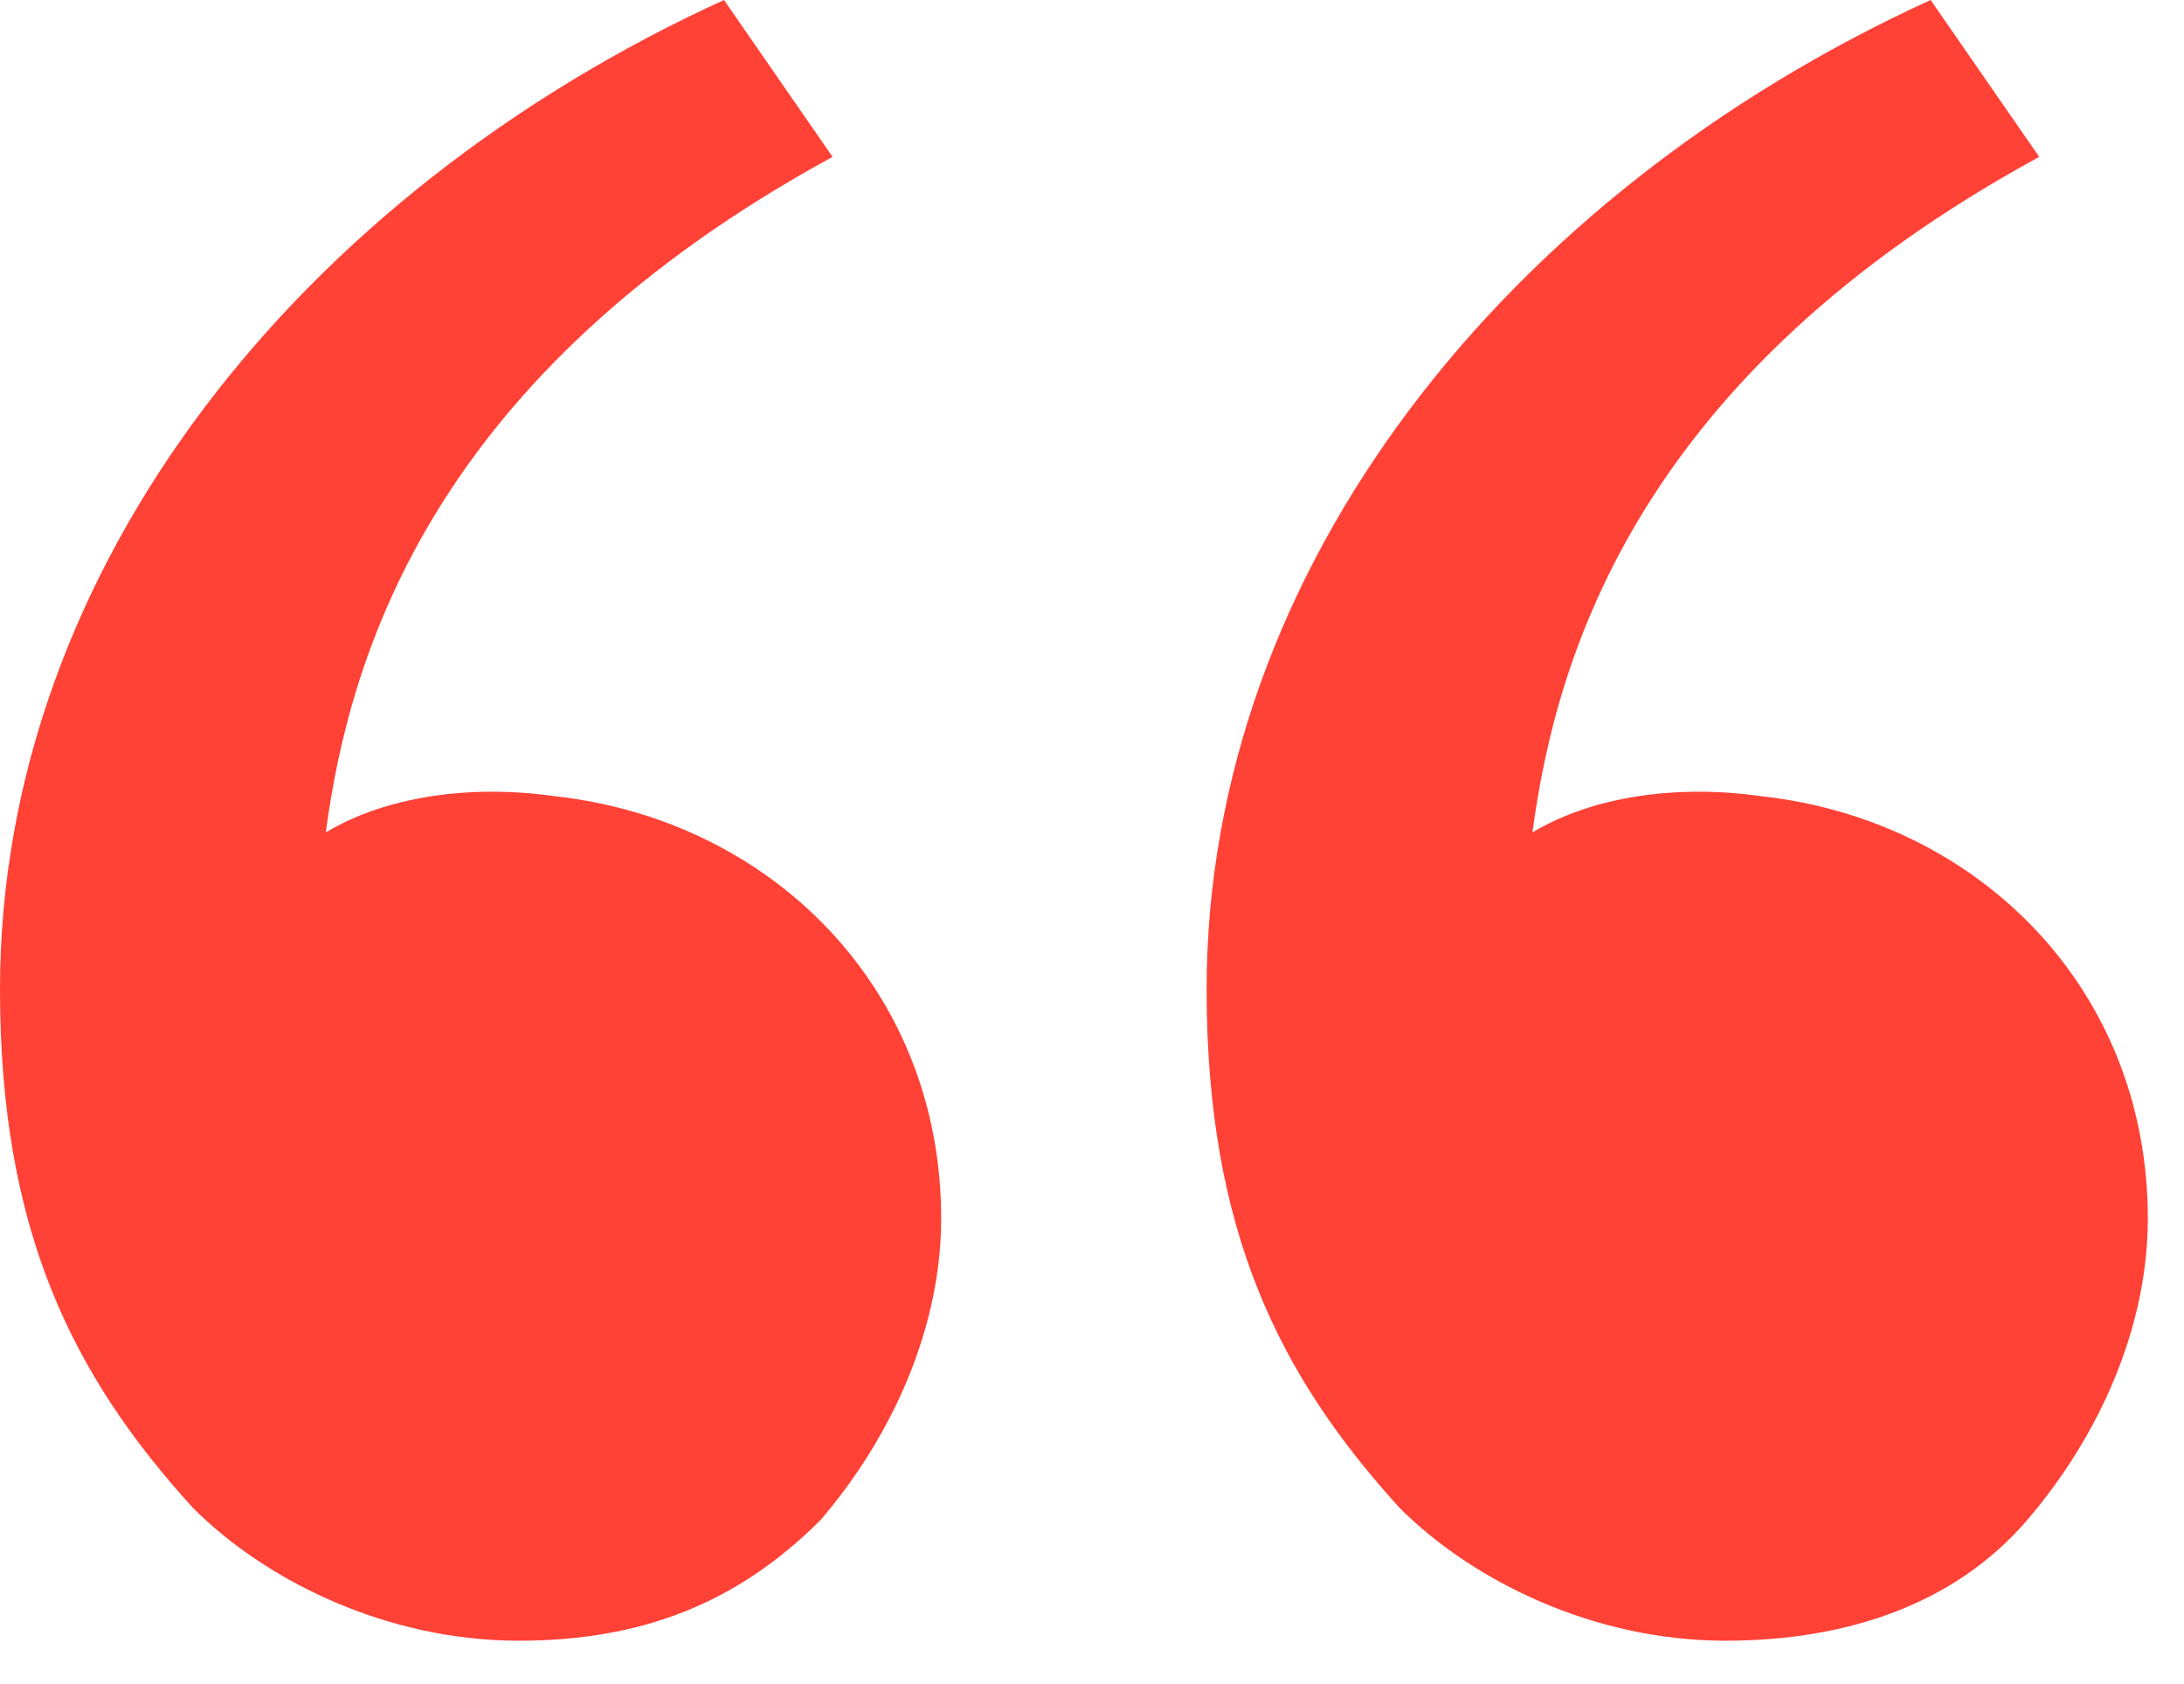
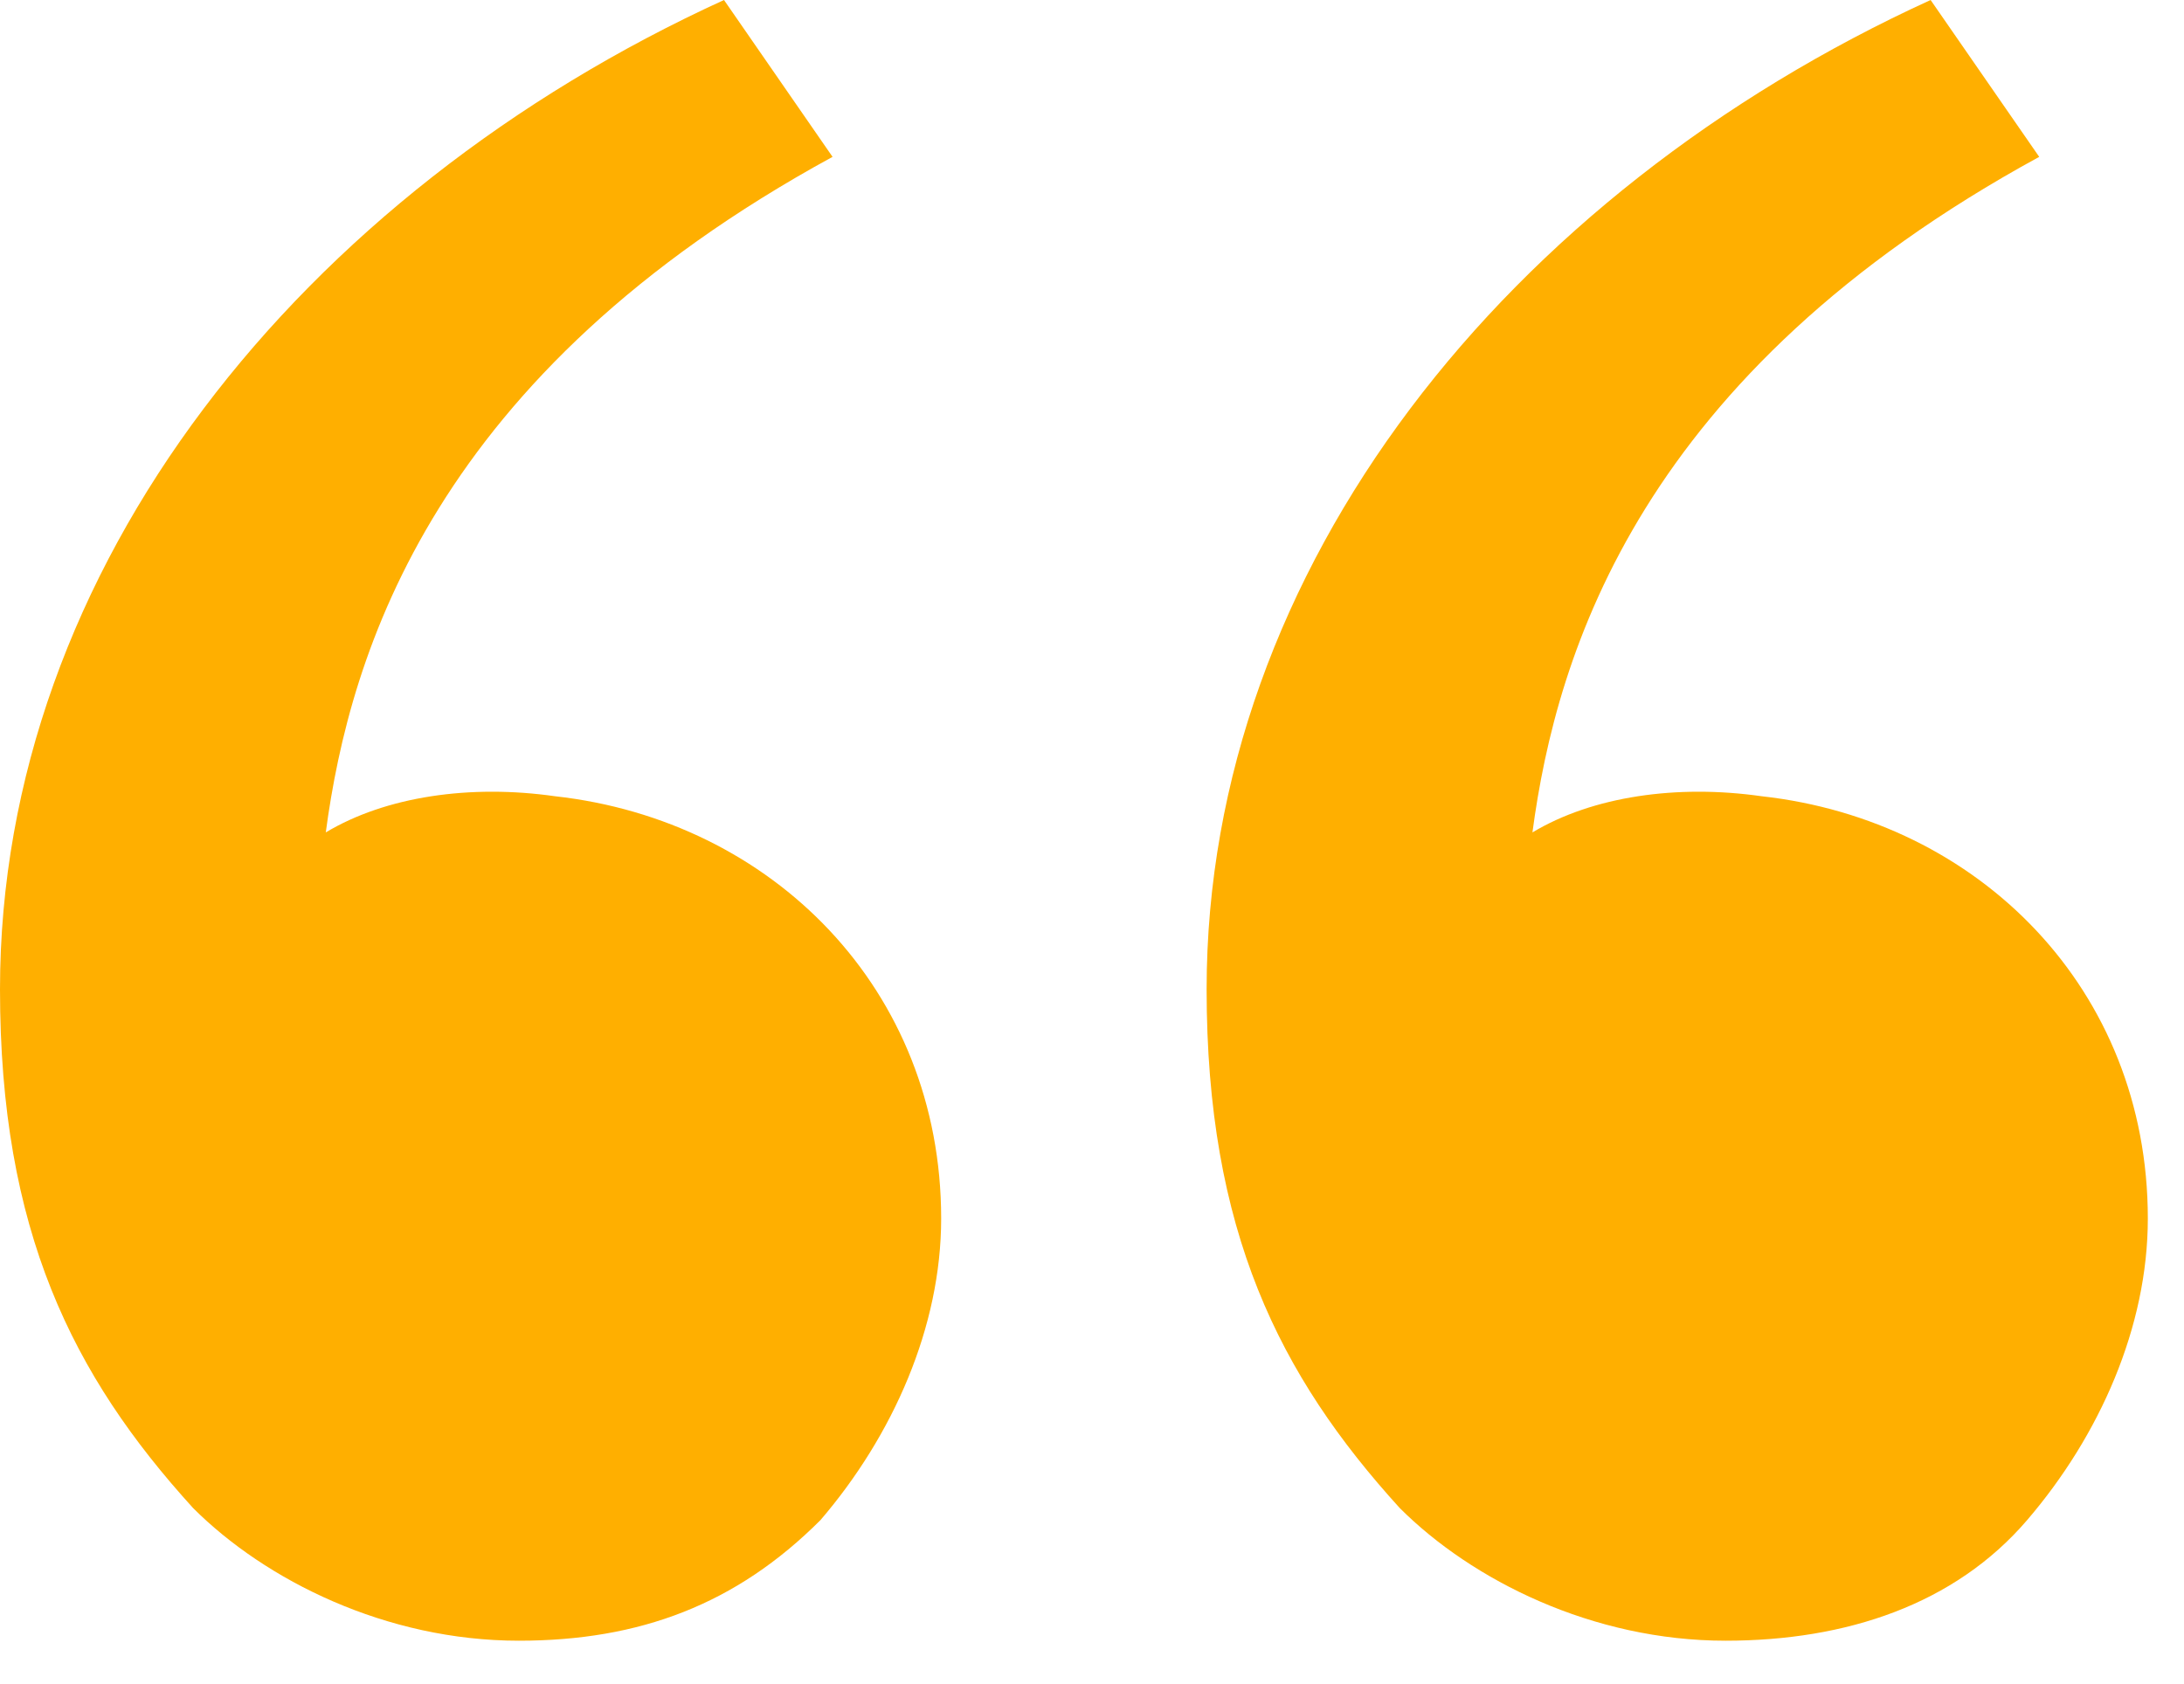
<svg xmlns="http://www.w3.org/2000/svg" width="48" height="37" viewBox="0 0 48 37" fill="none">
-   <path d="M4.243 33.149C1.591 30.232 0 27.05 0 21.746C0 12.464 6.63 4.243 15.912 0L18.298 3.448C9.547 8.221 7.691 14.32 7.16 18.298C8.486 17.503 10.343 17.238 12.199 17.503C16.972 18.033 20.685 21.746 20.685 26.785C20.685 29.171 19.624 31.558 18.033 33.414C16.177 35.271 14.055 36.066 11.403 36.066C8.486 36.066 5.834 34.74 4.243 33.149ZM30.763 33.149C28.111 30.232 26.519 27.05 26.519 21.746C26.519 12.464 33.149 4.243 42.431 0L44.818 3.448C36.066 8.221 34.21 14.32 33.68 18.298C35.006 17.503 36.862 17.238 38.718 17.503C43.492 18.033 47.205 21.746 47.205 26.785C47.205 29.171 46.144 31.558 44.553 33.414C42.962 35.271 40.575 36.066 37.923 36.066C35.006 36.066 32.354 34.74 30.763 33.149Z" fill="#FF4136" />
+   <path d="M4.243 33.149C1.591 30.232 0 27.05 0 21.746C0 12.464 6.63 4.243 15.912 0L18.298 3.448C9.547 8.221 7.691 14.32 7.16 18.298C8.486 17.503 10.343 17.238 12.199 17.503C16.972 18.033 20.685 21.746 20.685 26.785C20.685 29.171 19.624 31.558 18.033 33.414C16.177 35.271 14.055 36.066 11.403 36.066C8.486 36.066 5.834 34.74 4.243 33.149ZM30.763 33.149C28.111 30.232 26.519 27.05 26.519 21.746C26.519 12.464 33.149 4.243 42.431 0L44.818 3.448C36.066 8.221 34.21 14.32 33.68 18.298C35.006 17.503 36.862 17.238 38.718 17.503C43.492 18.033 47.205 21.746 47.205 26.785C47.205 29.171 46.144 31.558 44.553 33.414C42.962 35.271 40.575 36.066 37.923 36.066C35.006 36.066 32.354 34.74 30.763 33.149Z" fill="#FFAF00" />
</svg>
